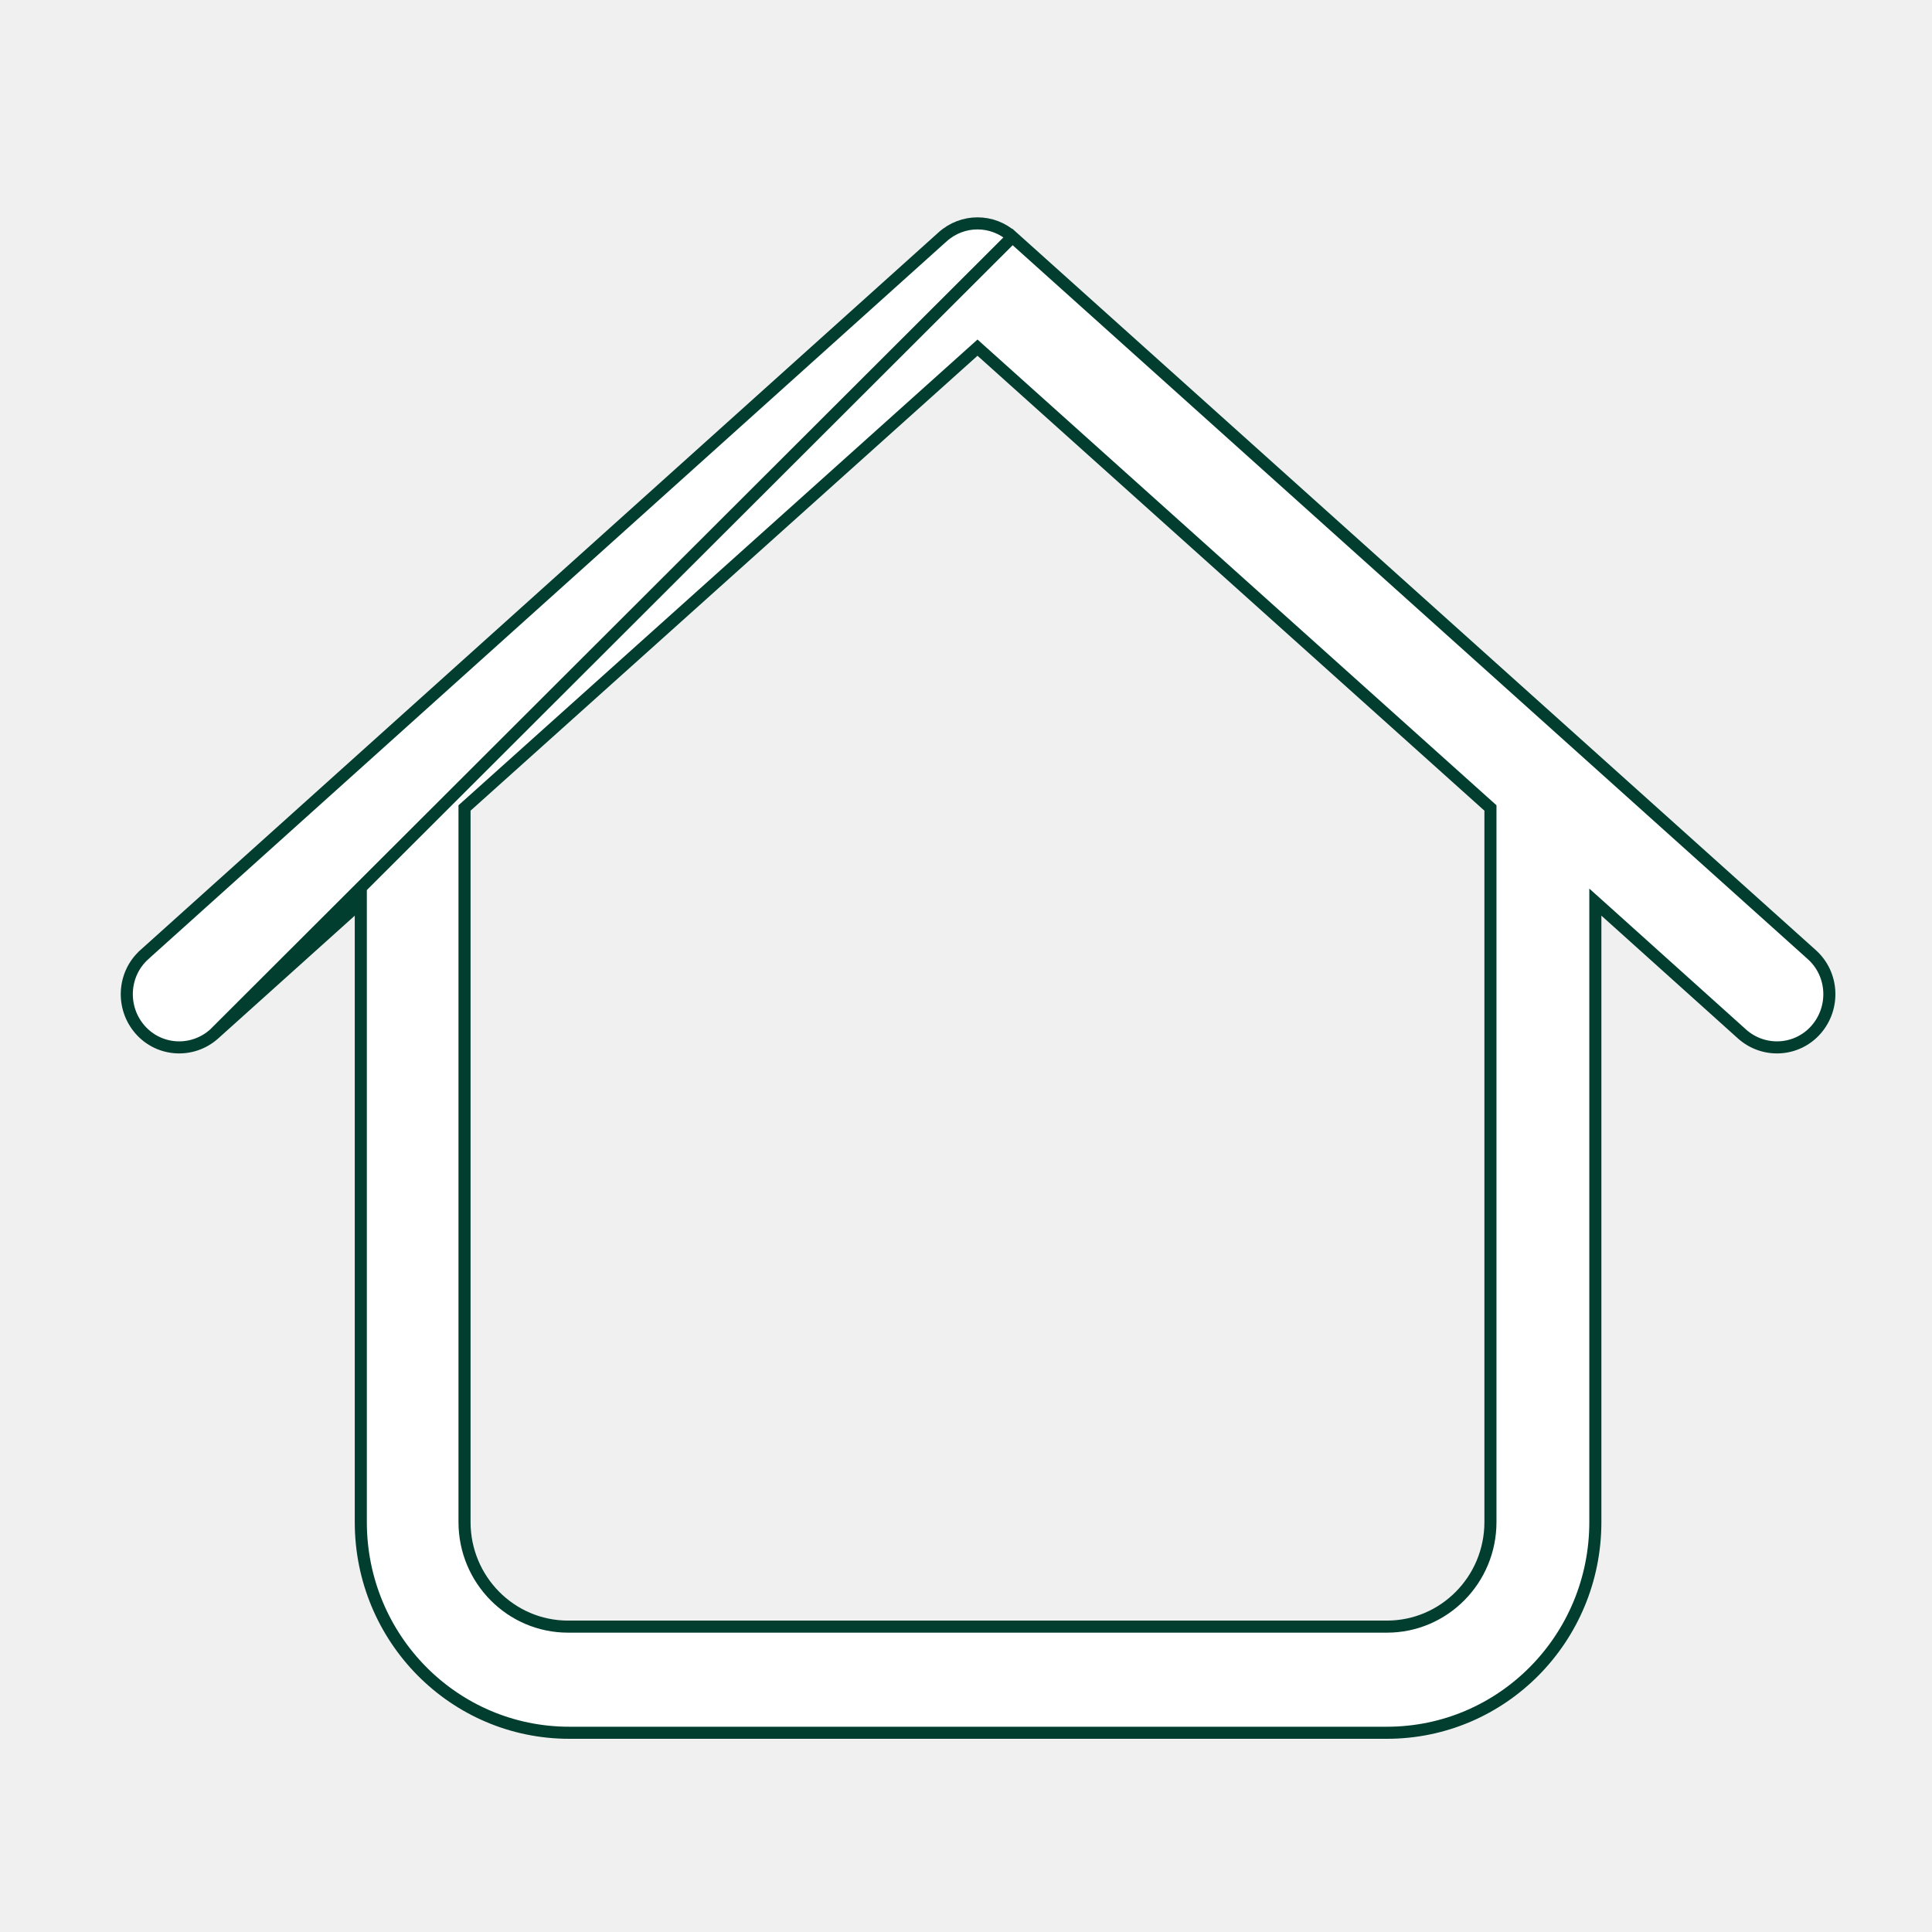
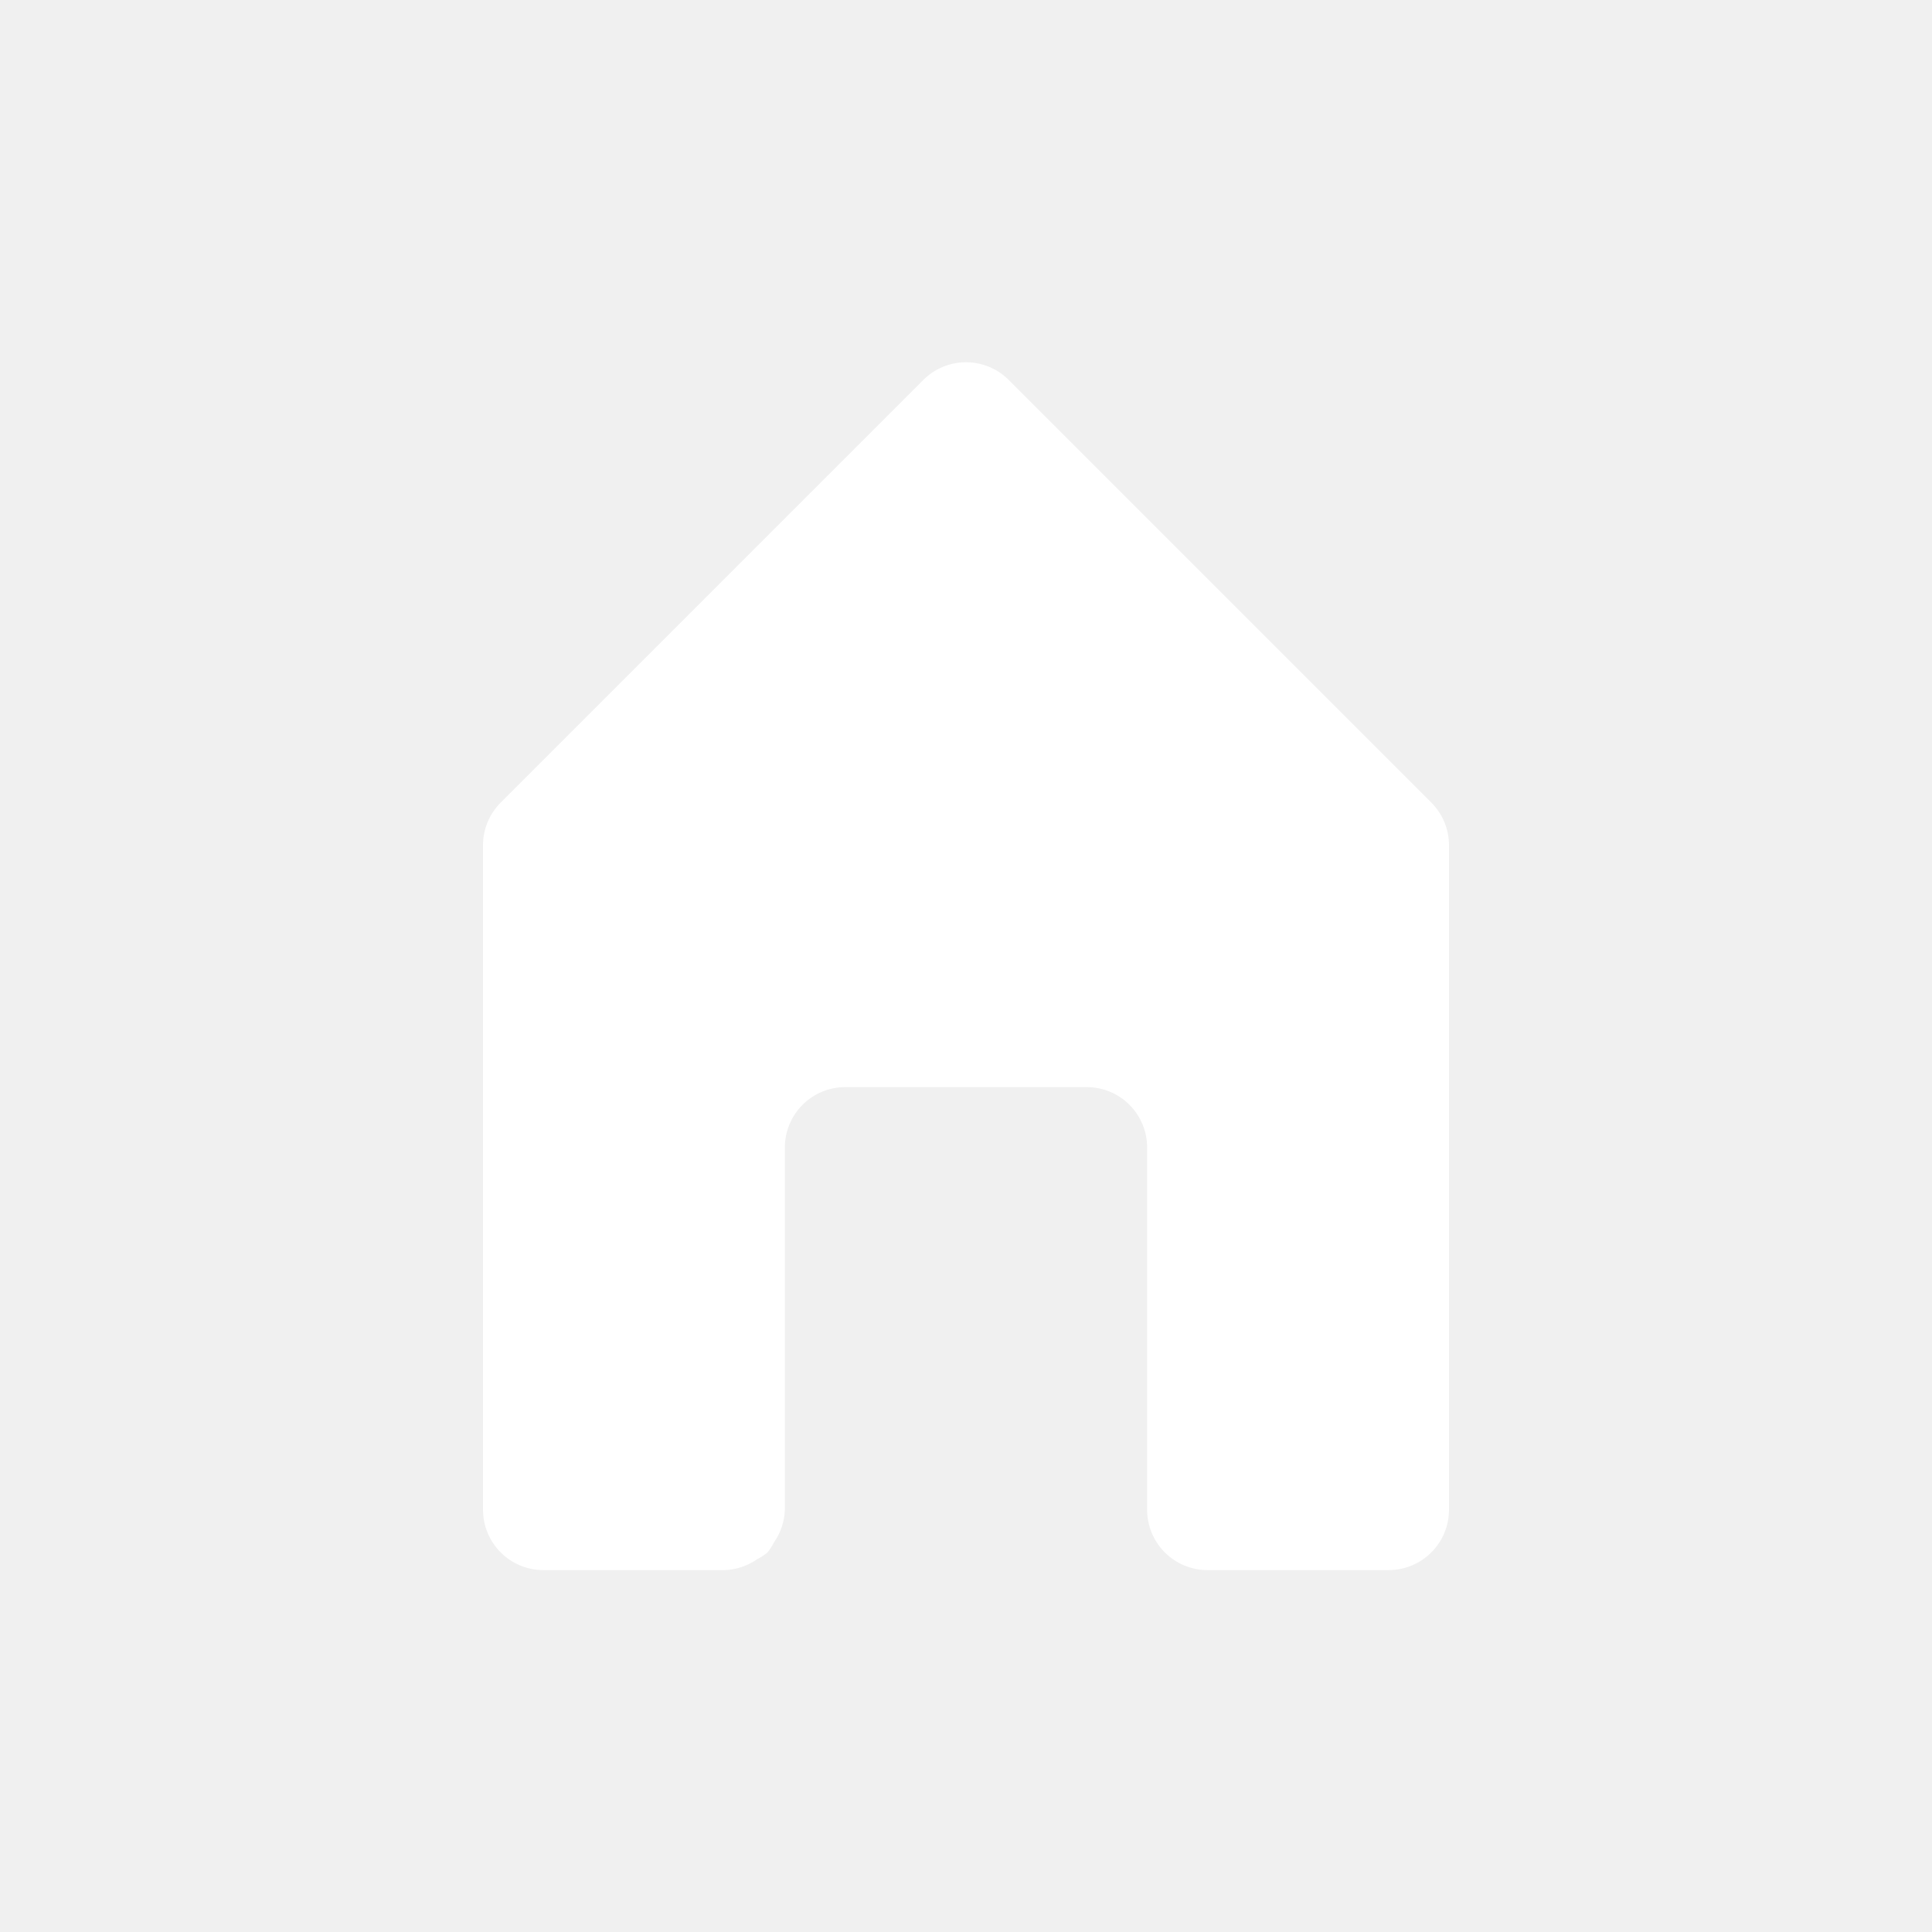
- <svg xmlns="http://www.w3.org/2000/svg" width="80" height="80" viewBox="0 0 80 80" fill="none">
-   <path d="M41.923 9.81L41.923 9.81C41.098 9.063 39.854 9.063 39.029 9.81L39.028 9.81L5.976 39.529L5.976 39.53C5.079 40.334 5.004 41.727 5.803 42.638C6.598 43.543 7.972 43.618 8.871 42.812L41.923 9.81ZM41.923 9.81L75.024 39.53L75.024 39.53C75.921 40.334 75.996 41.727 75.197 42.638C74.402 43.543 73.027 43.618 72.129 42.812L66.478 37.73L66.06 37.355V37.916V63.026C66.06 67.851 62.198 71.75 57.43 71.75H23.57C18.802 71.75 14.94 67.851 14.94 63.026V37.916V37.355L14.523 37.73L8.871 42.812L41.923 9.81ZM19.318 33.382L19.235 33.456V33.568V63.026C19.235 65.413 21.153 67.355 23.522 67.355H57.43C59.798 67.355 61.716 65.413 61.716 63.026V33.568V33.456L61.633 33.382L40.643 14.545L40.476 14.395L40.309 14.545L19.318 33.382Z" fill="white" stroke="#013E2F" stroke-width="0.5" />
+ <svg xmlns="http://www.w3.org/2000/svg" width="64" height="64" viewBox="0 0 64 64" fill="none">
+   <path d="M47.42 26.592L33.42 12.592C33.234 12.404 33.013 12.255 32.769 12.154C32.526 12.052 32.264 12 32 12C31.736 12 31.475 12.052 31.231 12.154C30.987 12.255 30.766 12.404 30.58 12.592L16.58 26.592C16.395 26.779 16.248 27 16.148 27.244C16.049 27.488 15.998 27.748 16 28.012V50.012C16 50.542 16.211 51.051 16.586 51.426C16.961 51.801 17.47 52.012 18 52.012H24C24.387 51.999 24.762 51.874 25.08 51.652C25.201 51.59 25.314 51.516 25.42 51.432C25.505 51.326 25.578 51.212 25.64 51.092C25.862 50.774 25.987 50.399 26 50.012V38.012C26 37.481 26.211 36.972 26.586 36.597C26.961 36.222 27.47 36.012 28 36.012H36C36.531 36.012 37.039 36.222 37.414 36.597C37.789 36.972 38 37.481 38 38.012V50.012C38 50.542 38.211 51.051 38.586 51.426C38.961 51.801 39.47 52.012 40 52.012H46C46.531 52.012 47.039 51.801 47.414 51.426C47.789 51.051 48 50.542 48 50.012V28.012C48.002 27.748 47.951 27.488 47.852 27.244C47.752 27 47.605 26.779 47.42 26.592Z" fill="white" />
</svg>
